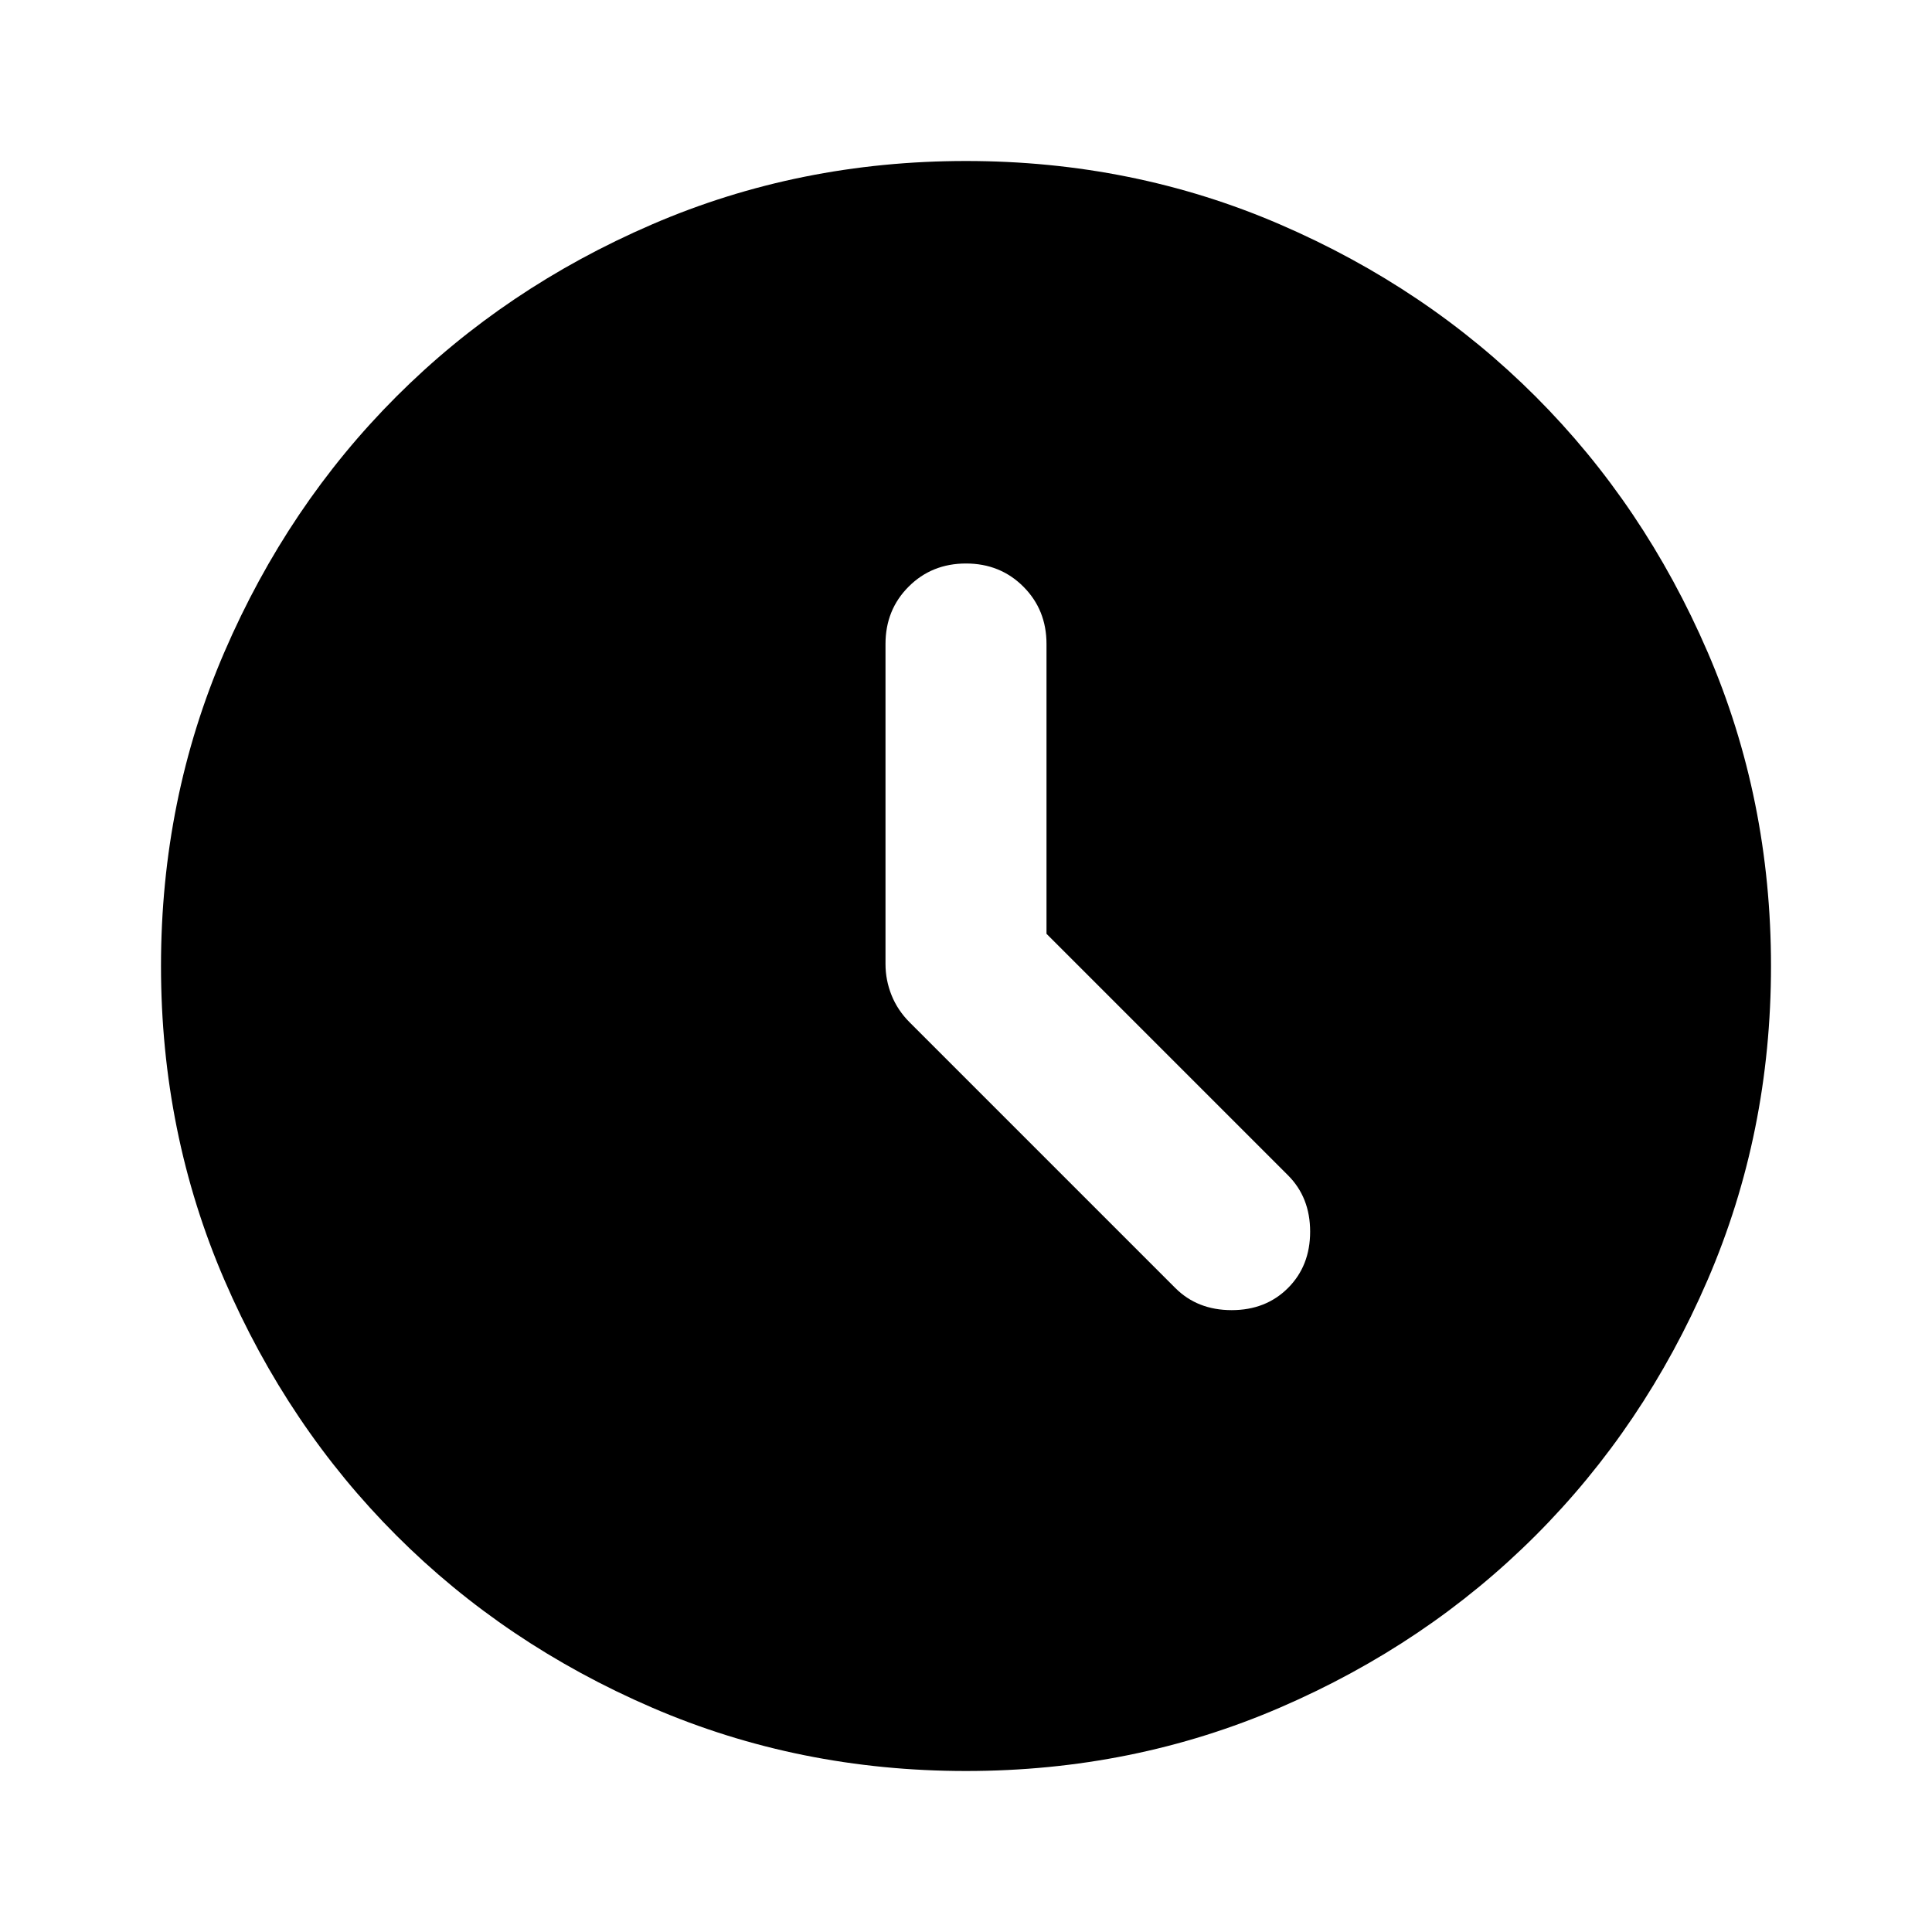
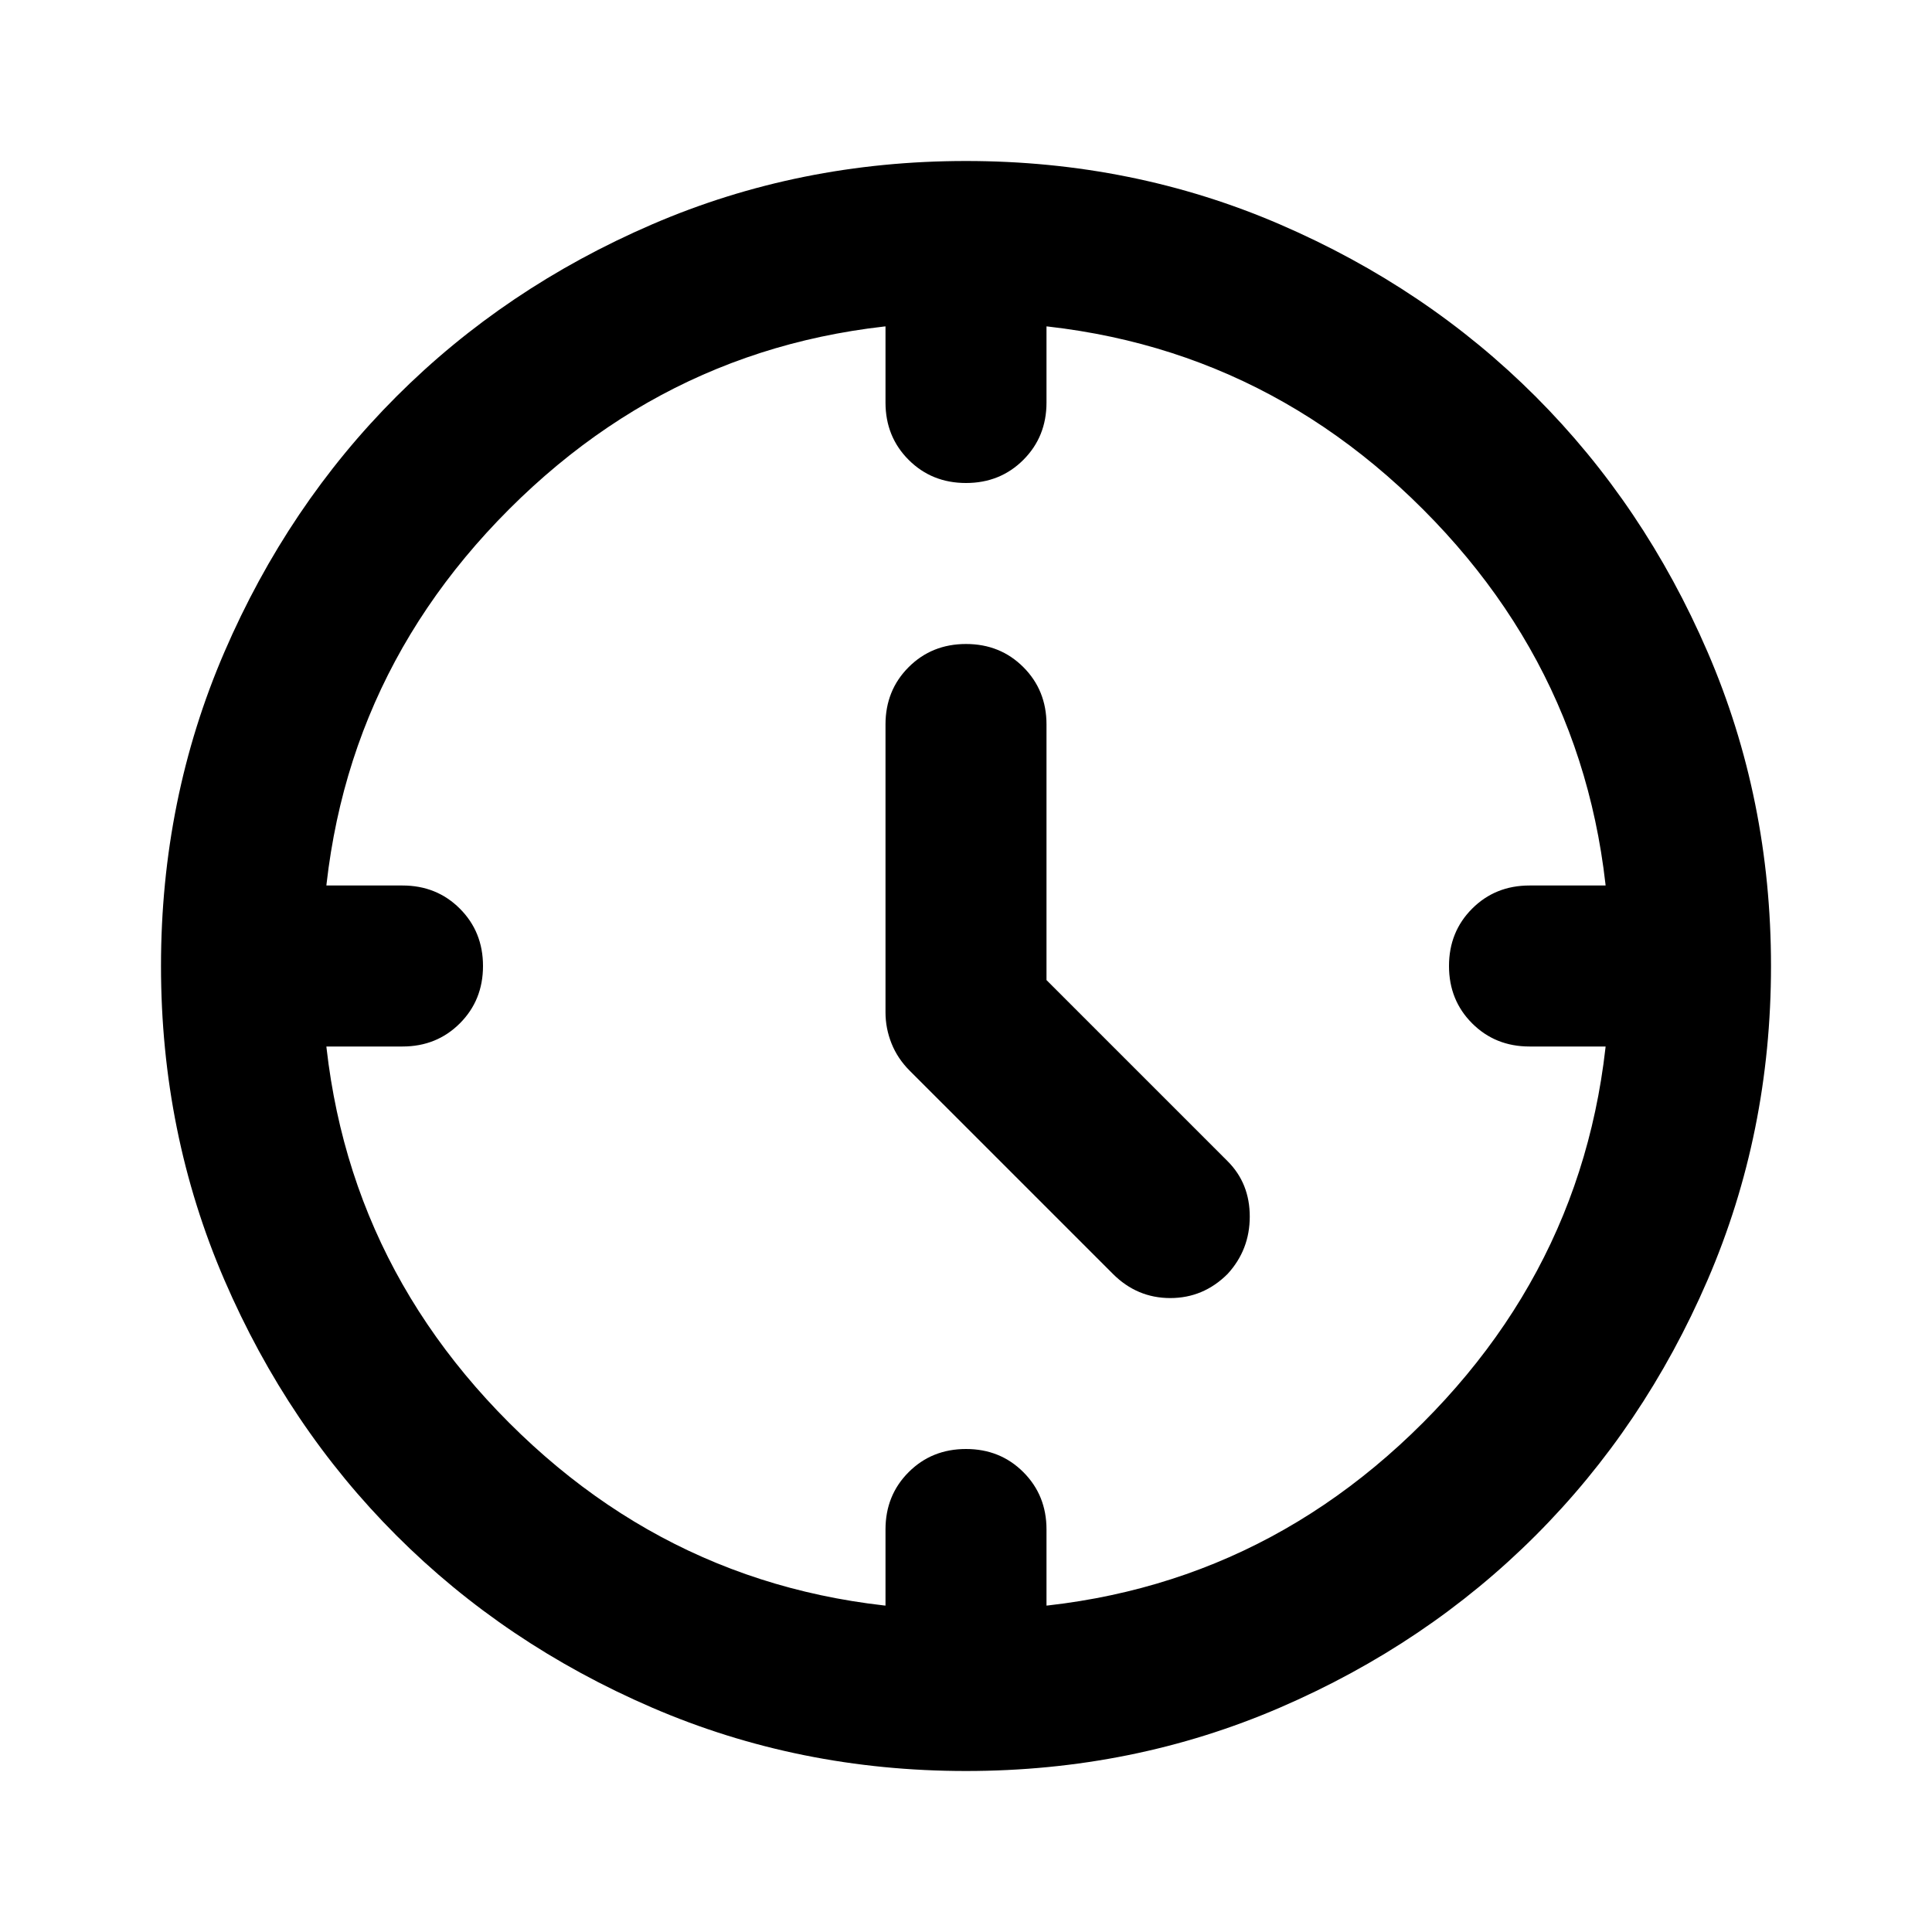
<svg xmlns="http://www.w3.org/2000/svg" height="24px" viewBox="0 -960 960 960" width="24px" fill="currentColor">
-   <path d="M520-496v-144q0-17-11.5-28.5T480-680q-17 0-28.5 11.5T440-640v159q0 8 3 15.5t9 13.5l132 132q11 11 28 11t28-11q11-11 11-28t-11-28L520-496ZM480-80q-83 0-156-31.5T197-197q-54-54-85.5-127T80-480q0-83 31.5-156T197-763q54-54 127-85.5T480-880q83 0 156 31.5T763-763q54 54 85.5 127T880-480q0 83-31.5 156T763-197q-54 54-127 85.5T480-80Z" />
+   <path d="m520-473 90 90q11 11 11 27.5T610-327q-12 12-28.5 12T553-327L452-428q-6-6-9-13.5t-3-15.5v-143q0-17 11.5-28.5T480-640q17 0 28.5 11.5T520-600v127Zm-68.5-258.5Q440-743 440-760v-40h80v40q0 17-11.5 28.5T480-720q-17 0-28.5-11.5Zm280 223Q743-520 760-520h40v80h-40q-17 0-28.5-11.5T720-480q0-17 11.5-28.5Zm-223 280Q520-217 520-200v40h-80v-40q0-17 11.5-28.5T480-240q17 0 28.5 11.5Zm-280-223Q217-440 200-440h-40v-80h40q17 0 28.5 11.5T240-480q0 17-11.5 28.5ZM480-80q-83 0-156-31.5T197-197q-54-54-85.5-127T80-480q0-83 31.5-156T197-763q54-54 127-85.5T480-880q83 0 156 31.5T763-763q54 54 85.5 127T880-480q0 83-31.5 156T763-197q-54 54-127 85.5T480-80Zm320-400q0-134-93-227t-227-93q-134 0-227 93t-93 227q0 134 93 227t227 93q134 0 227-93t93-227Zm-320 0Z" />
</svg>
